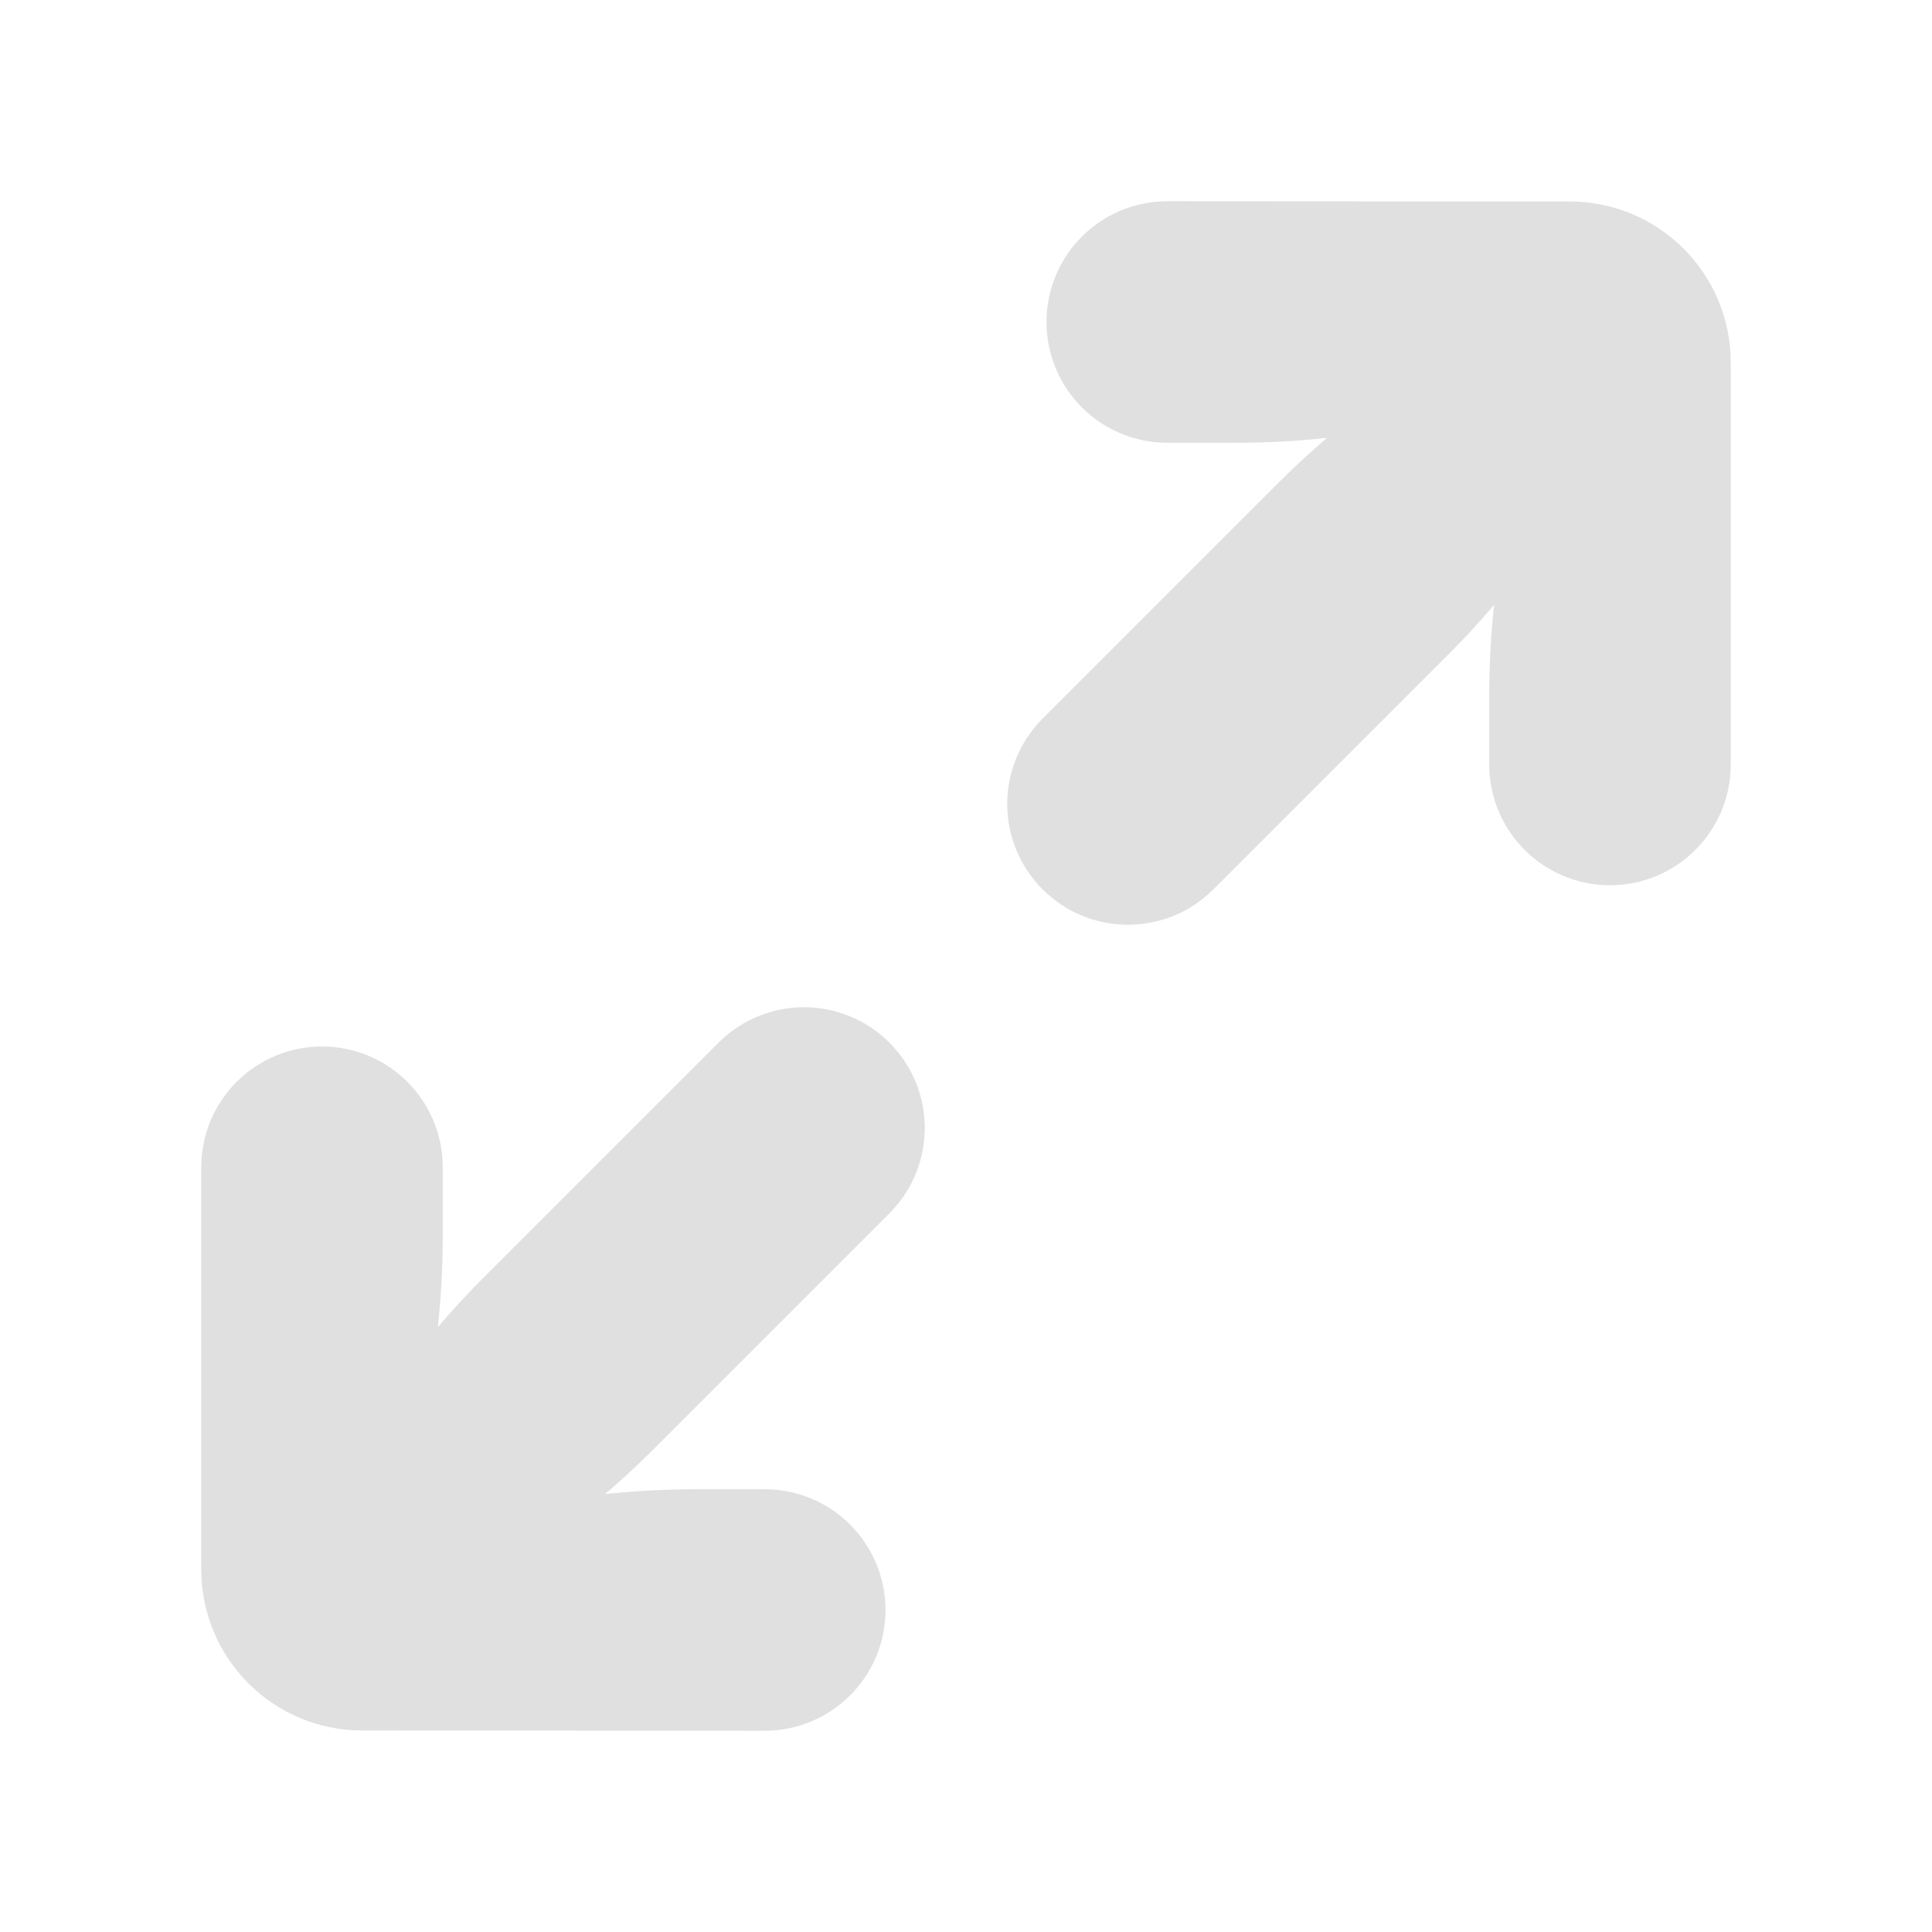
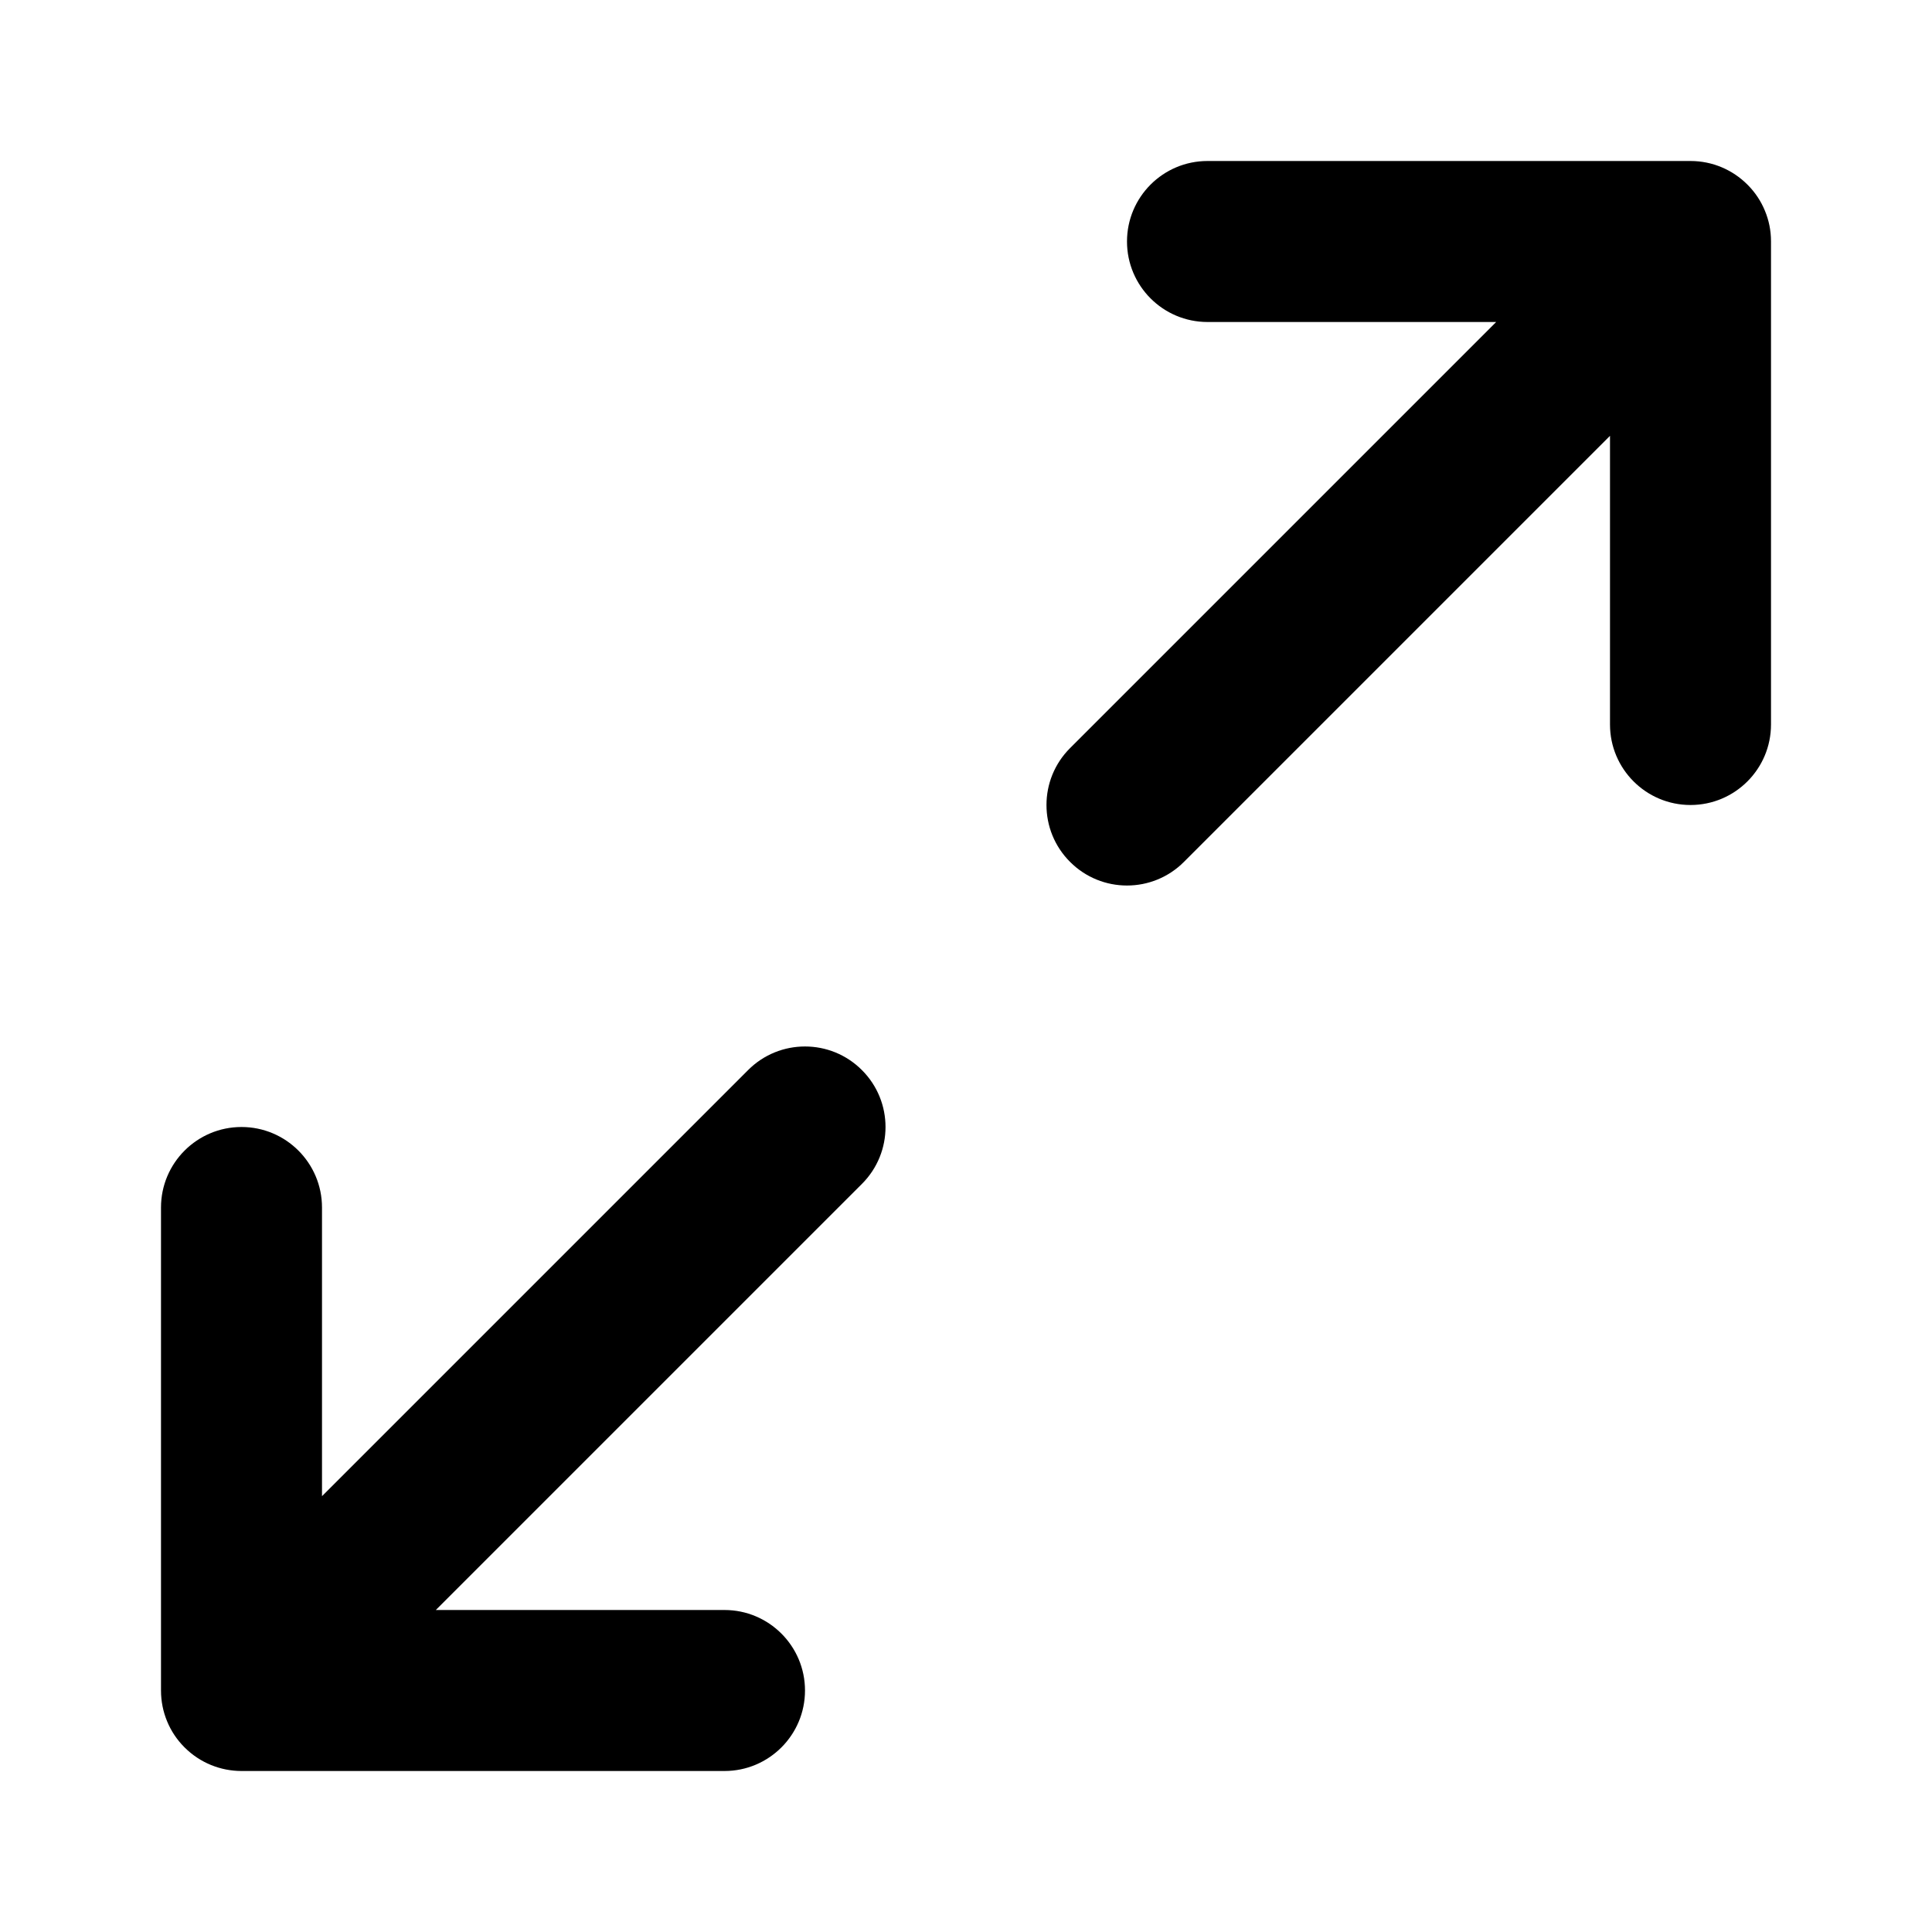
- <svg xmlns="http://www.w3.org/2000/svg" width="24px" viewBox="0 0 24 24" fill="none" stroke="#e0e0e0">
+ <svg xmlns="http://www.w3.org/2000/svg" width="24px" viewBox="0 0 24 24" fill="none">
  <g id="SVGRepo_bgCarrier" stroke-width="0" />
  <g id="SVGRepo_tracerCarrier" stroke-linecap="round" stroke-linejoin="round" />
  <g id="SVGRepo_iconCarrier">
-     <path fill-rule="evenodd" clip-rule="evenodd" d="M18 4.654v.291a10 10 0 0 0-1.763 1.404l-2.944 2.944a1 1 0 0 0 1.414 1.414l2.933-2.932A9.995 9.995 0 0 0 19.05 6h.296l-.09.39A9.998 9.998 0 0 0 19 8.64v.857a1 1 0 1 0 2 0V4.503a1.5 1.5 0 0 0-1.5-1.5L14.5 3a1 1 0 1 0 0 2h.861a10 10 0 0 0 2.249-.256l.39-.09zM4.95 18a10 10 0 0 1 1.41-1.775l2.933-2.932a1 1 0 0 1 1.414 1.414l-2.944 2.944A9.998 9.998 0 0 1 6 19.055v.291l.39-.09A9.998 9.998 0 0 1 8.64 19H9.5a1 1 0 1 1 0 2l-5-.003a1.5 1.5 0 0 1-1.5-1.5V14.5a1 1 0 1 1 2 0v.861a10 10 0 0 1-.256 2.249l-.09.39h.295z" fill="#e0e0e0" />
+     <path d="M21.709 2.295C21.804 2.39 21.876 2.5 21.924 2.617C21.973 2.734 22 2.862 22 2.997L22 3V9C22 9.552 21.552 10 21 10C20.448 10 20 9.552 20 9V5.414L14.707 10.707C14.317 11.098 13.683 11.098 13.293 10.707C12.902 10.317 12.902 9.683 13.293 9.293L18.586 4H15C14.448 4 14 3.552 14 3C14 2.448 14.448 2 15 2H21C21.275 2 21.524 2.111 21.705 2.291L21.709 2.295Z" fill="#000000" />
+     <path d="M10.707 14.707L5.414 20H9C9.552 20 10 20.448 10 21C10 21.552 9.552 22 9 22H3.001L2.997 22C2.743 21.999 2.489 21.902 2.295 21.709L2.291 21.705C2.196 21.61 2.124 21.5 2.076 21.383C2.027 21.265 2 21.136 2 21V15C2 14.448 2.448 14 3 14C3.552 14 4 14.448 4 15V18.586L9.293 13.293C9.683 12.902 10.317 12.902 10.707 13.293C11.098 13.683 11.098 14.317 10.707 14.707Z" fill="#000000" />
  </g>
</svg>
